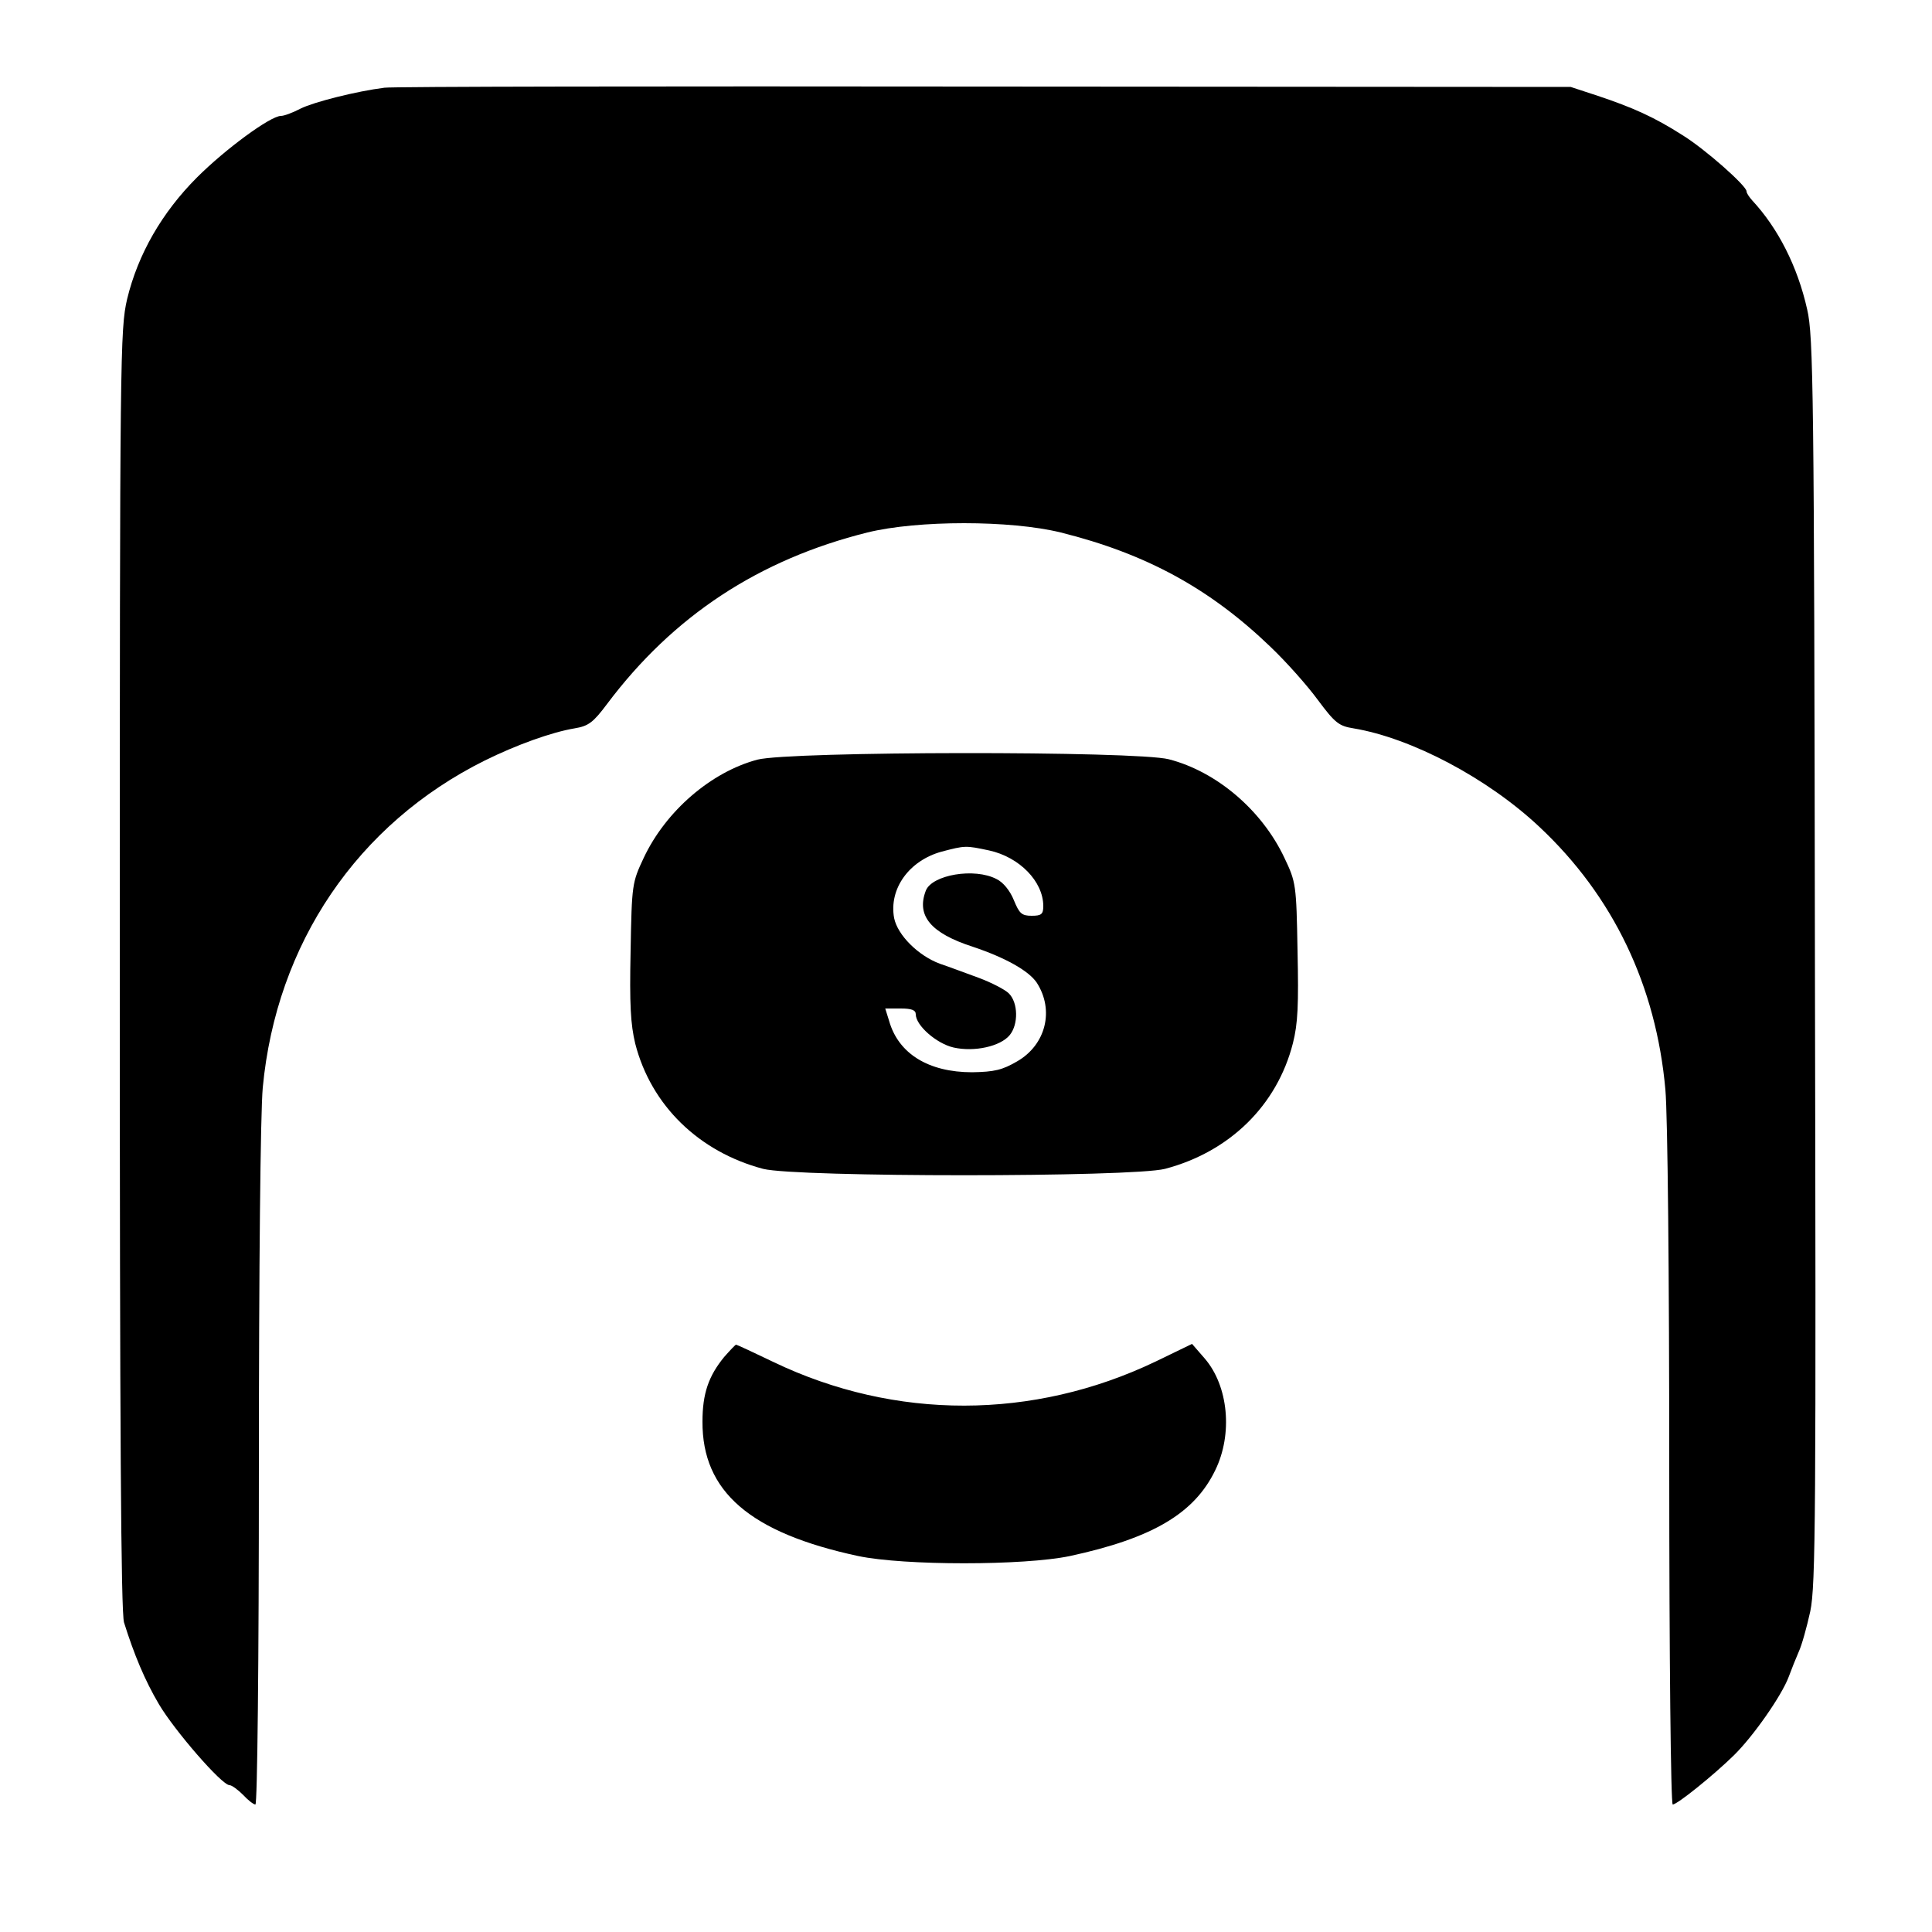
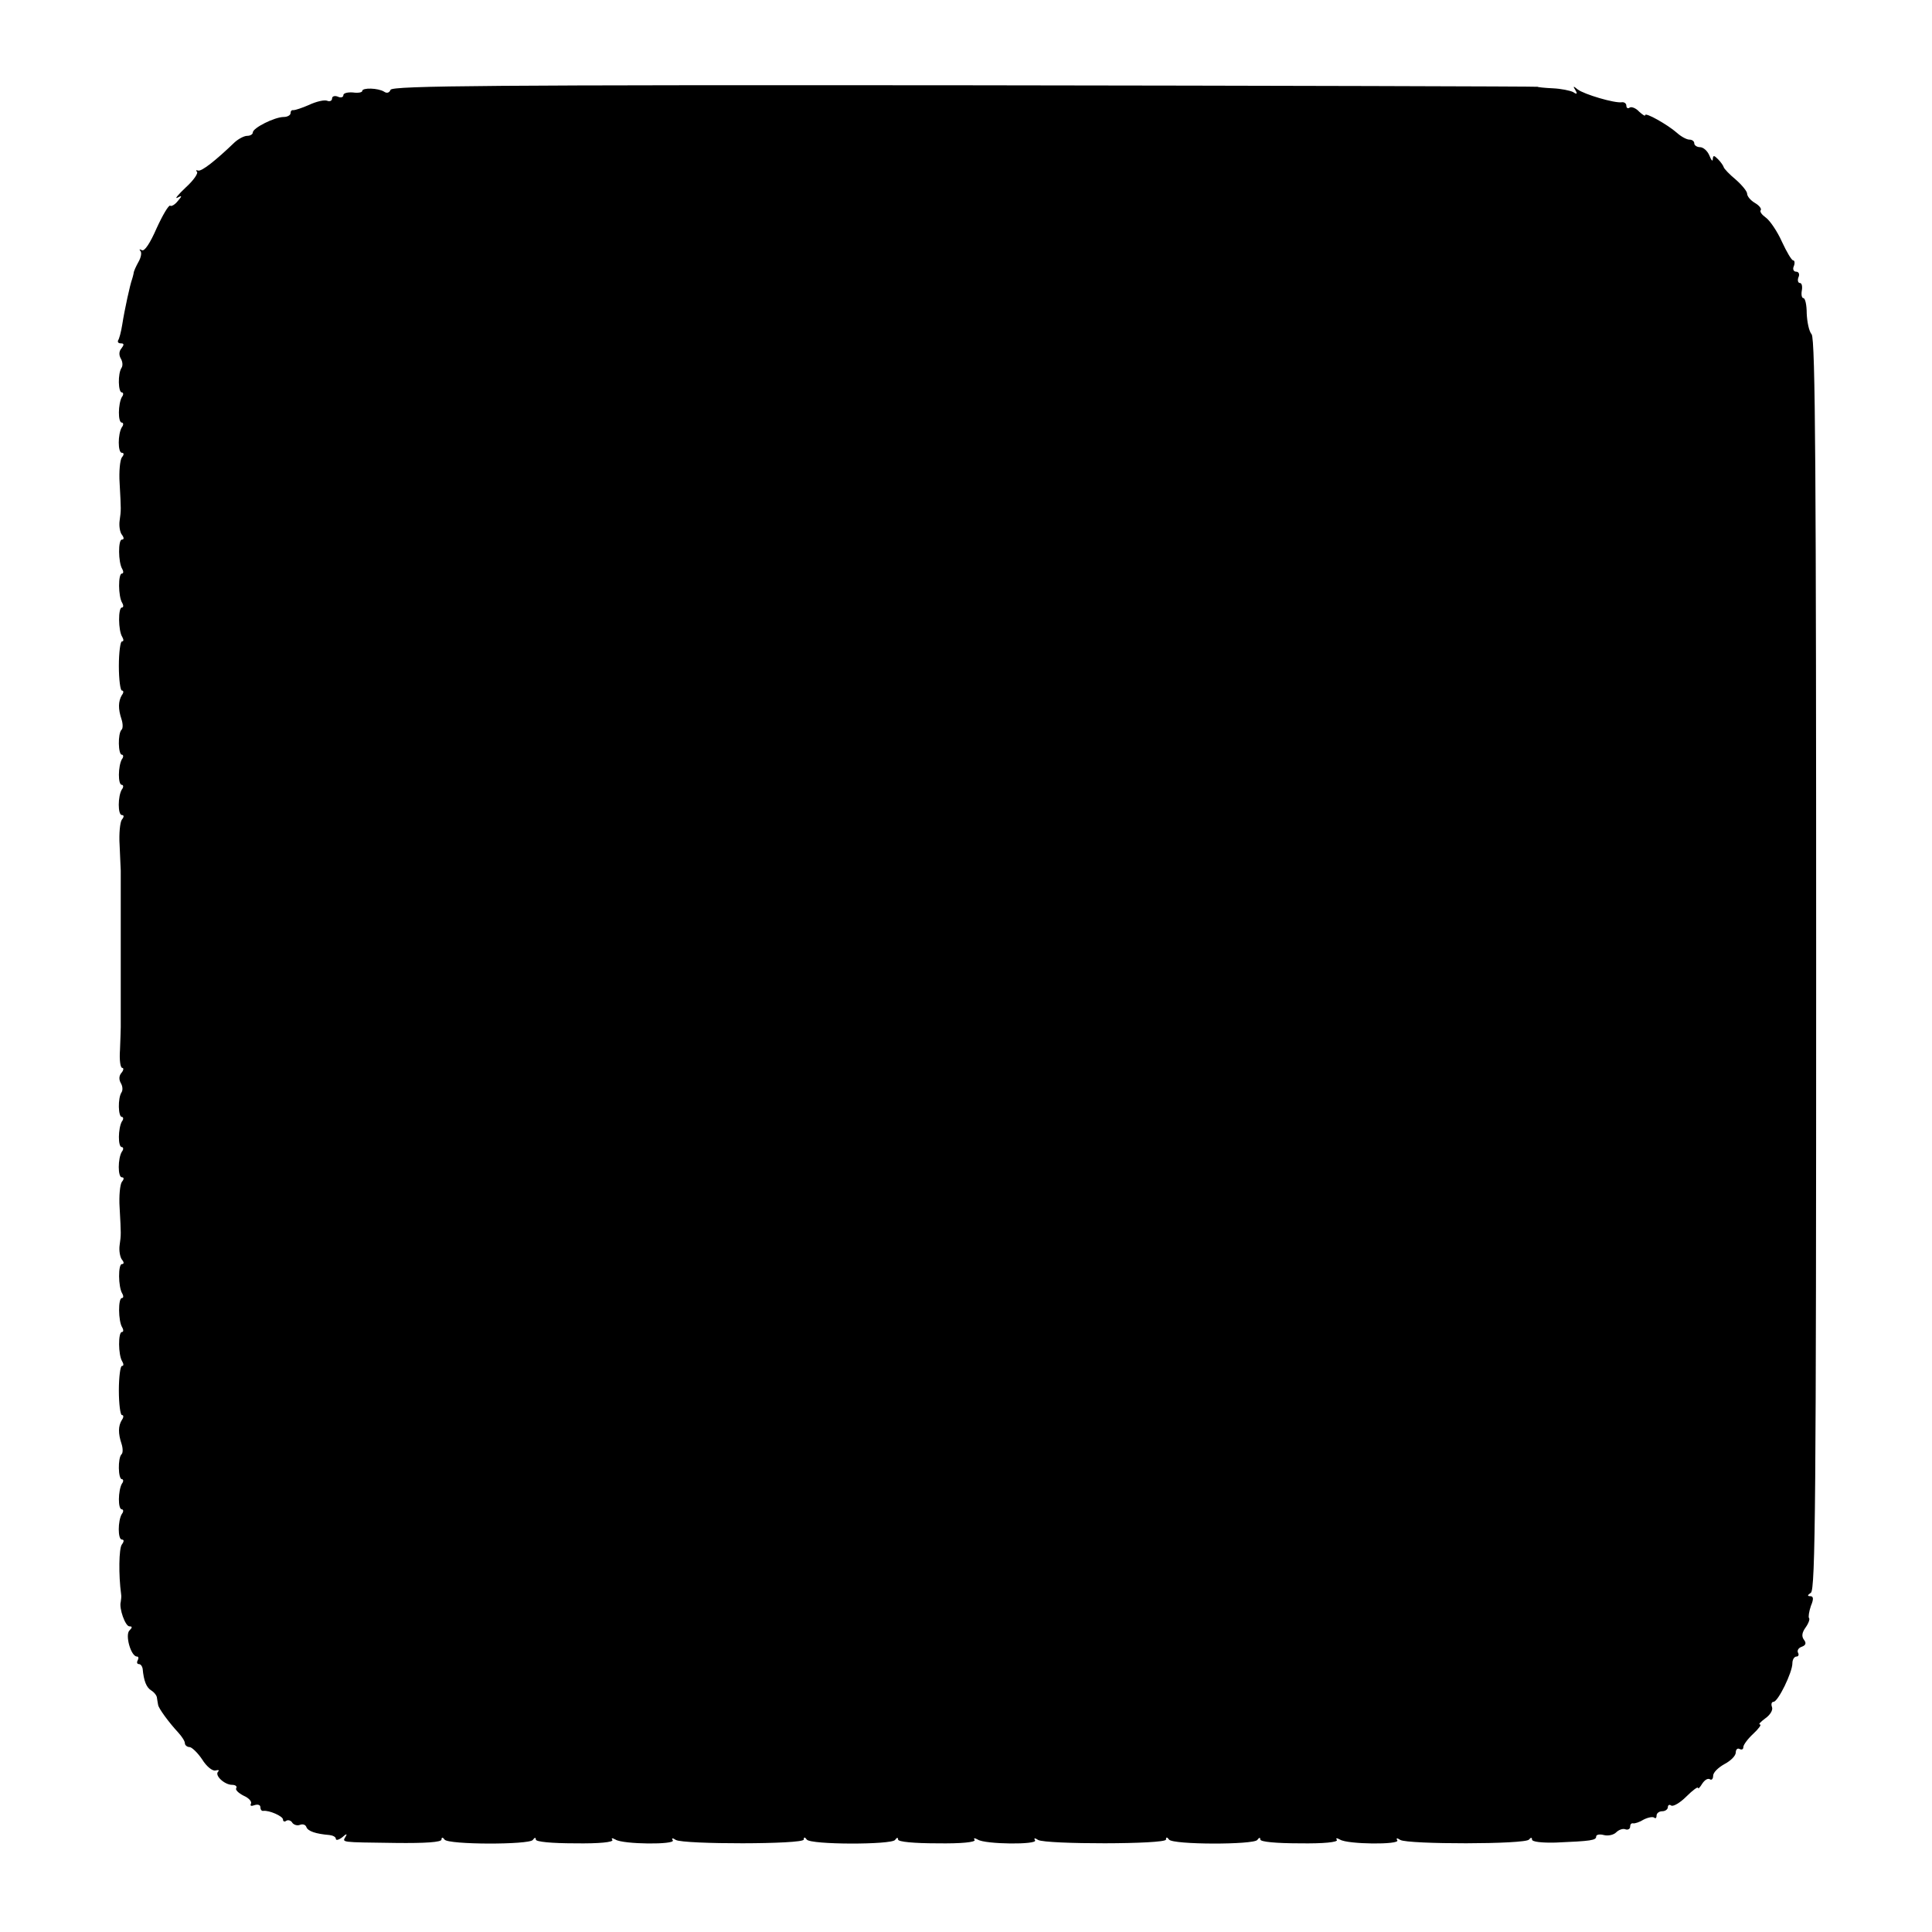
- <svg xmlns="http://www.w3.org/2000/svg" version="1.0" width="500pt" height="500pt" viewBox="0 0 500 500" preserveAspectRatio="xMidYMid meet">
-   <g transform="translate(0,500) scale(0.1,-0.1)" fill="#000000" stroke="none">
-     <path d="M995 4773 c-72 -9 -183 -37 -217 -54 -21 -11 -43 -19 -51 -19 -27 0 -144 -86 -217 -159 -91 -91 -153 -199 -181 -315 -18 -78 -19 -135 -19 -1735 0 -1183 3 -1665 11 -1690 26 -83 54 -150 90 -211 40 -68 163 -210 183 -210 6 0 22 -12 35 -25 13 -14 27 -25 32 -25 5 0 9 366 9 873 0 515 4 917 10 982 35 373 245 683 575 847 81 40 172 73 232 83 36 6 48 15 84 63 171 228 393 374 674 444 130 32 370 32 500 0 221 -55 386 -145 543 -296 41 -39 96 -101 123 -138 44 -59 54 -67 92 -73 150 -25 347 -129 481 -255 191 -179 302 -411 326 -680 6 -66 10 -485 10 -982 0 -485 4 -868 9 -868 12 0 107 77 158 127 51 50 124 155 142 203 7 19 19 49 26 65 8 17 21 64 30 105 14 67 15 247 12 1685 -2 1471 -4 1616 -20 1684 -25 112 -76 211 -142 282 -8 9 -15 19 -15 24 0 14 -108 110 -167 146 -72 46 -128 71 -218 101 l-70 23 -1520 1 c-836 1 -1533 0 -1550 -3z" />
-     <path d="M1960 3034 c-120 -32 -237 -133 -294 -254 -30 -64 -31 -68 -34 -241 -3 -139 0 -190 12 -240 41 -160 165 -280 331 -324 87 -22 953 -22 1040 0 167 44 290 164 331 325 13 51 15 100 12 239 -3 172 -4 178 -34 241 -58 123 -175 223 -299 255 -85 22 -982 21 -1065 -1z m600 -235 c78 -17 140 -80 140 -144 0 -21 -5 -25 -30 -25 -26 0 -32 6 -46 40 -10 25 -28 47 -45 55 -57 30 -167 11 -183 -30 -25 -65 13 -110 121 -145 84 -28 145 -62 166 -93 46 -71 24 -161 -51 -204 -38 -22 -58 -27 -116 -28 -113 0 -191 48 -215 133 l-10 32 40 0 c28 0 39 -4 39 -15 0 -29 54 -76 98 -86 54 -12 121 3 145 32 23 28 22 84 -2 108 -10 10 -45 28 -77 40 -33 12 -78 29 -102 37 -56 21 -109 74 -118 118 -14 76 39 149 123 172 61 16 62 16 123 3z" />
-     <path d="M1874 1488 c-40 -49 -56 -94 -56 -167 -1 -181 123 -288 403 -348 119 -25 429 -25 548 0 213 46 322 110 376 222 46 94 34 218 -27 289 l-33 38 -95 -46 c-316 -151 -673 -152 -988 -1 -52 25 -95 45 -97 45 -2 0 -16 -15 -31 -32z" />
+ <svg xmlns="http://www.w3.org/2000/svg" version="1.0" width="512pt" height="512pt" viewBox="0 0 512 512" preserveAspectRatio="xMidYMid meet">
+   <g transform="translate(0,512) scale(0.1,-0.1)" fill="#000000" stroke="none">
+     <path d="M1035 4882 c-3 -8 -10 -10 -17 -5 -16 10 -58 11 -58 2 0 -4 -11 -6 -25 -4 -14 1 -25 -2 -25 -7 0 -6 -7 -8 -15 -4 -8 3 -15 1 -15 -5 0 -6 -6 -9 -13 -6 -7 3 -29 -2 -48 -11 -18 -8 -37 -14 -41 -14 -5 1 -8 -2 -8 -8 0 -5 -8 -10 -18 -10 -24 0 -82 -29 -82 -41 0 -5 -7 -9 -15 -9 -8 0 -23 -8 -33 -17 -51 -49 -88 -78 -97 -75 -5 2 -7 0 -3 -3 4 -4 -9 -23 -30 -42 -20 -19 -30 -31 -22 -27 13 7 13 5 1 -9 -7 -9 -17 -15 -20 -12 -4 2 -20 -25 -36 -60 -17 -39 -32 -62 -39 -58 -6 3 -8 3 -4 -2 4 -4 2 -17 -5 -29 -6 -11 -13 -25 -13 -31 -1 -5 -3 -12 -4 -15 -5 -13 -20 -81 -26 -120 -3 -19 -8 -38 -11 -42 -2 -5 1 -8 8 -8 8 0 8 -4 1 -13 -7 -8 -7 -18 -2 -27 5 -8 6 -19 2 -25 -10 -15 -9 -65 1 -65 4 0 5 -6 0 -12 -10 -18 -11 -68 0 -68 4 0 5 -6 0 -12 -11 -18 -11 -68 0 -68 6 0 6 -5 0 -12 -5 -7 -8 -38 -6 -68 4 -73 4 -71 0 -100 -2 -14 1 -31 6 -37 6 -8 6 -13 0 -13 -10 0 -10 -60 1 -78 4 -7 3 -12 -1 -12 -10 0 -10 -61 1 -78 4 -7 3 -12 -1 -12 -10 0 -10 -61 1 -78 4 -7 4 -12 -1 -12 -4 0 -8 -29 -8 -65 0 -36 4 -65 8 -65 5 0 5 -6 0 -12 -10 -17 -10 -37 -1 -64 4 -12 4 -25 0 -28 -10 -10 -9 -66 1 -66 4 0 5 -6 0 -12 -10 -18 -11 -68 0 -68 4 0 5 -6 0 -12 -11 -18 -11 -68 0 -68 6 0 6 -5 0 -12 -5 -7 -8 -38 -6 -68 1 -30 3 -61 3 -67 0 -7 0 -26 0 -43 0 -16 0 -37 0 -45 0 -8 0 -28 0 -45 0 -16 0 -37 0 -45 0 -8 0 -42 0 -75 0 -33 0 -67 0 -75 0 -8 0 -28 0 -45 0 -16 0 -36 0 -42 0 -7 -1 -34 -2 -60 -2 -27 1 -48 6 -48 4 0 4 -6 -2 -13 -7 -8 -7 -18 -2 -27 5 -8 6 -19 2 -25 -10 -15 -9 -65 1 -65 4 0 5 -6 0 -12 -10 -18 -11 -68 0 -68 4 0 5 -6 0 -12 -11 -18 -11 -68 0 -68 6 0 6 -5 0 -12 -5 -7 -8 -38 -6 -68 4 -73 4 -71 0 -100 -2 -14 1 -31 6 -38 6 -7 6 -12 0 -12 -10 0 -10 -60 1 -78 4 -7 3 -12 -1 -12 -10 0 -10 -61 1 -78 4 -7 3 -12 -1 -12 -10 0 -10 -61 1 -78 4 -7 4 -12 -1 -12 -4 0 -8 -29 -8 -65 0 -36 4 -65 8 -65 5 0 5 -6 0 -13 -10 -16 -10 -36 -1 -63 4 -12 4 -25 0 -28 -10 -10 -9 -66 1 -66 4 0 5 -6 0 -12 -10 -18 -11 -68 0 -68 4 0 5 -6 0 -12 -11 -18 -11 -68 0 -68 6 0 6 -5 0 -13 -8 -10 -9 -81 -2 -132 1 -5 0 -14 -1 -20 -5 -17 12 -65 23 -65 8 0 8 -3 0 -11 -12 -12 4 -69 20 -69 4 0 5 -4 2 -10 -3 -5 -2 -10 3 -10 5 0 9 -6 10 -12 3 -33 10 -50 23 -58 8 -5 15 -14 15 -20 1 -5 2 -14 3 -18 1 -9 28 -46 53 -73 10 -11 18 -23 18 -29 0 -5 6 -10 13 -10 6 -1 21 -15 33 -33 11 -18 27 -31 35 -29 8 2 11 1 7 -3 -10 -10 17 -35 37 -35 9 0 14 -4 11 -9 -3 -4 6 -13 20 -20 14 -6 22 -16 19 -21 -3 -6 1 -7 9 -4 9 3 16 1 16 -5 0 -6 3 -11 8 -10 15 2 52 -14 52 -23 0 -5 4 -7 9 -3 5 3 13 0 16 -6 4 -5 13 -8 20 -5 8 3 15 0 17 -6 4 -11 25 -18 61 -21 9 -1 17 -5 17 -10 0 -5 8 -3 17 4 11 10 14 10 9 2 -9 -16 -17 -15 132 -17 79 -1 122 2 122 9 0 6 3 7 8 0 10 -14 225 -14 234 -1 5 7 8 7 8 1 0 -6 42 -10 104 -10 64 -1 102 3 99 9 -4 5 -1 6 8 1 20 -13 160 -14 152 -2 -4 6 -1 7 8 1 20 -12 339 -12 339 1 0 7 3 7 8 0 10 -14 225 -14 234 -1 5 7 8 7 8 1 0 -6 42 -10 104 -10 64 -1 102 3 99 9 -4 5 -1 6 8 1 20 -13 160 -14 152 -2 -4 6 -1 7 8 1 20 -12 339 -12 339 1 0 7 3 7 8 0 10 -14 225 -14 234 -1 5 7 8 7 8 1 0 -6 42 -10 104 -10 64 -1 102 3 99 9 -4 5 -1 6 8 1 20 -13 160 -14 152 -2 -4 6 -1 7 8 1 20 -12 332 -12 341 1 5 6 8 6 8 0 0 -6 26 -9 63 -8 94 4 107 6 107 16 0 5 9 7 20 4 11 -3 26 0 33 7 7 7 18 11 25 8 6 -2 12 1 12 7 0 6 3 10 8 9 4 -1 17 3 28 10 12 6 24 8 28 5 3 -3 6 -1 6 5 0 7 7 12 15 12 8 0 15 5 15 11 0 5 4 8 9 4 6 -3 24 8 40 24 17 17 31 27 31 23 0 -4 5 1 11 11 6 9 14 15 20 12 5 -4 9 1 9 9 0 9 14 22 30 31 17 9 30 22 30 31 0 8 5 12 10 9 6 -3 10 -1 10 5 0 6 12 22 26 35 15 14 23 25 18 25 -5 0 2 7 14 16 13 9 21 22 18 30 -3 8 -1 14 4 14 12 0 50 78 50 102 0 10 5 18 11 18 5 0 7 5 4 10 -3 6 1 13 10 16 11 4 12 10 6 18 -7 9 -6 19 4 33 8 11 12 23 9 25 -2 3 0 17 5 32 8 19 7 26 -2 26 -8 0 -7 3 2 9 12 8 14 248 14 1665 0 1292 -2 1658 -12 1670 -7 8 -12 33 -13 55 0 23 -4 41 -9 41 -4 0 -6 9 -4 20 2 11 0 20 -5 20 -5 0 -7 7 -4 15 4 8 1 15 -6 15 -7 0 -10 7 -6 15 3 8 2 15 -2 15 -4 0 -17 22 -30 50 -12 27 -32 56 -42 63 -11 8 -17 16 -14 20 3 3 -3 12 -15 19 -12 7 -21 18 -21 25 0 6 -14 23 -30 37 -17 14 -31 29 -32 33 -1 4 -8 14 -15 21 -11 11 -13 11 -14 0 0 -7 -4 -3 -9 10 -5 12 -16 22 -25 22 -8 0 -15 5 -15 10 0 6 -6 10 -13 10 -7 0 -22 8 -33 18 -25 22 -84 55 -84 47 0 -4 -7 1 -16 9 -8 9 -20 14 -25 11 -5 -4 -9 -1 -9 5 0 6 -6 10 -12 9 -19 -3 -100 21 -117 34 -12 10 -13 9 -6 -2 6 -10 4 -12 -6 -5 -8 4 -32 9 -54 10 -22 1 -40 3 -40 4 0 1 -683 3 -1517 4 -1245 1 -1519 -1 -1523 -12z" />
  </g>
</svg>
